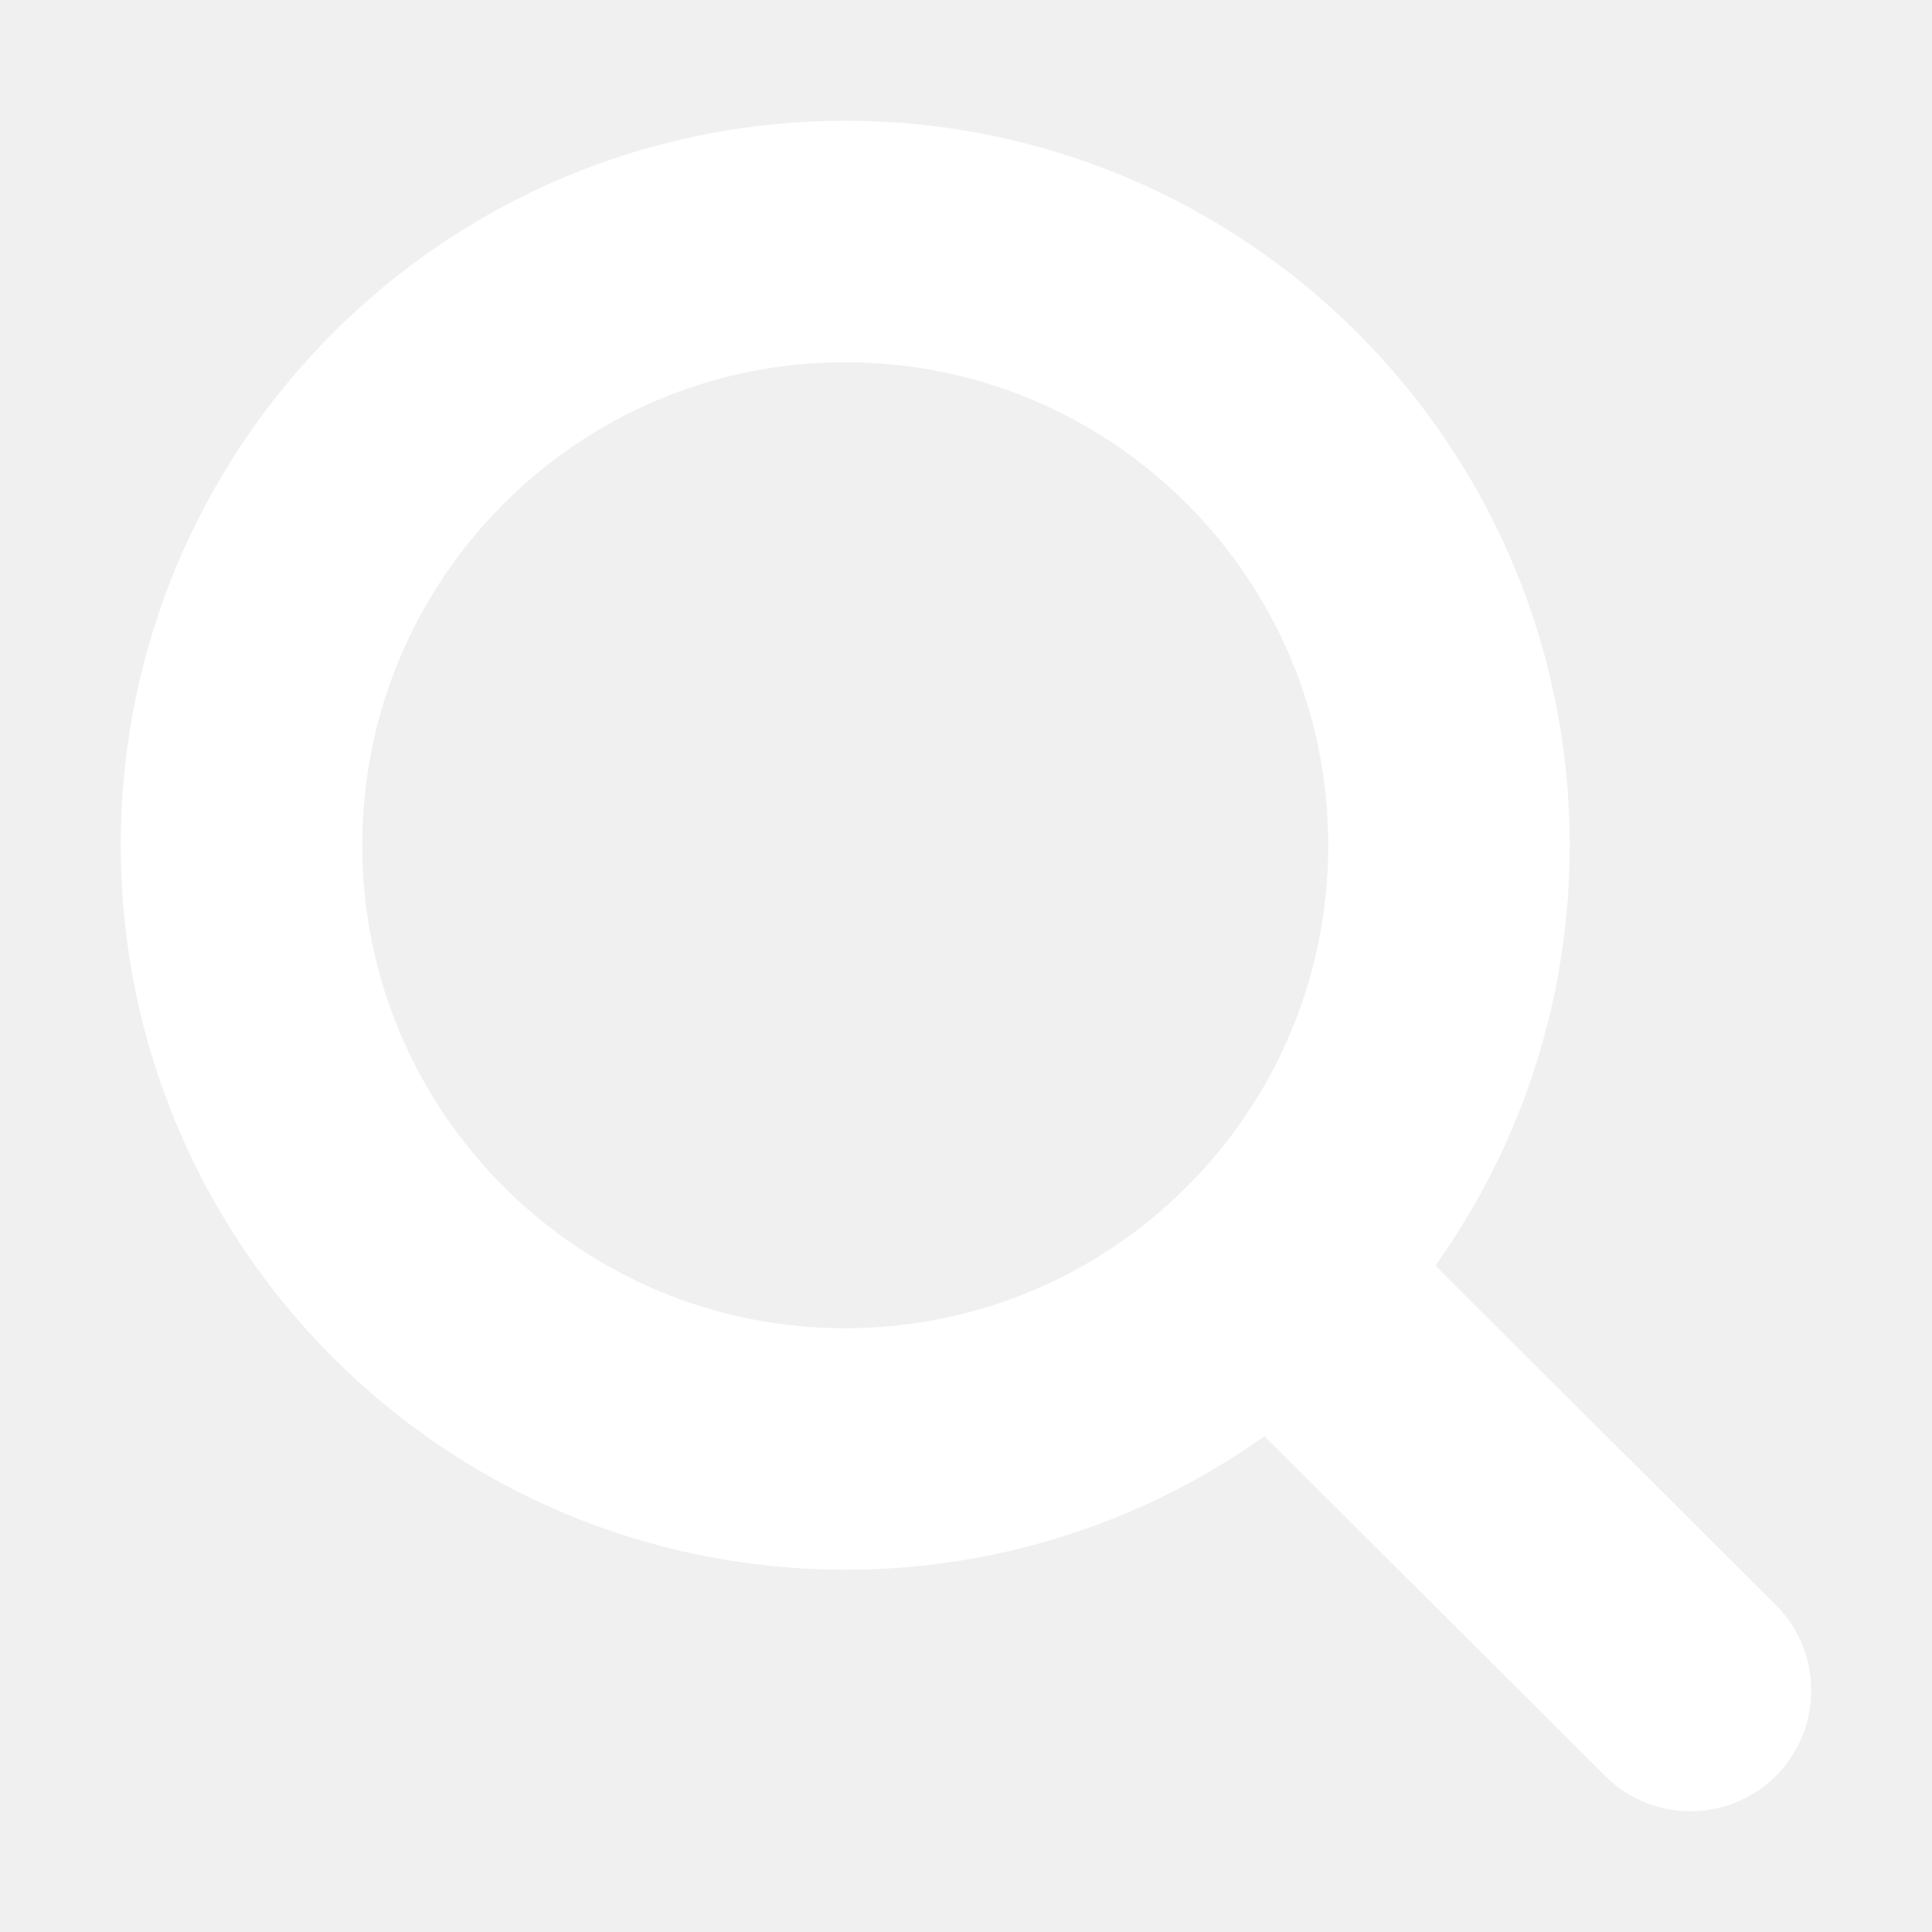
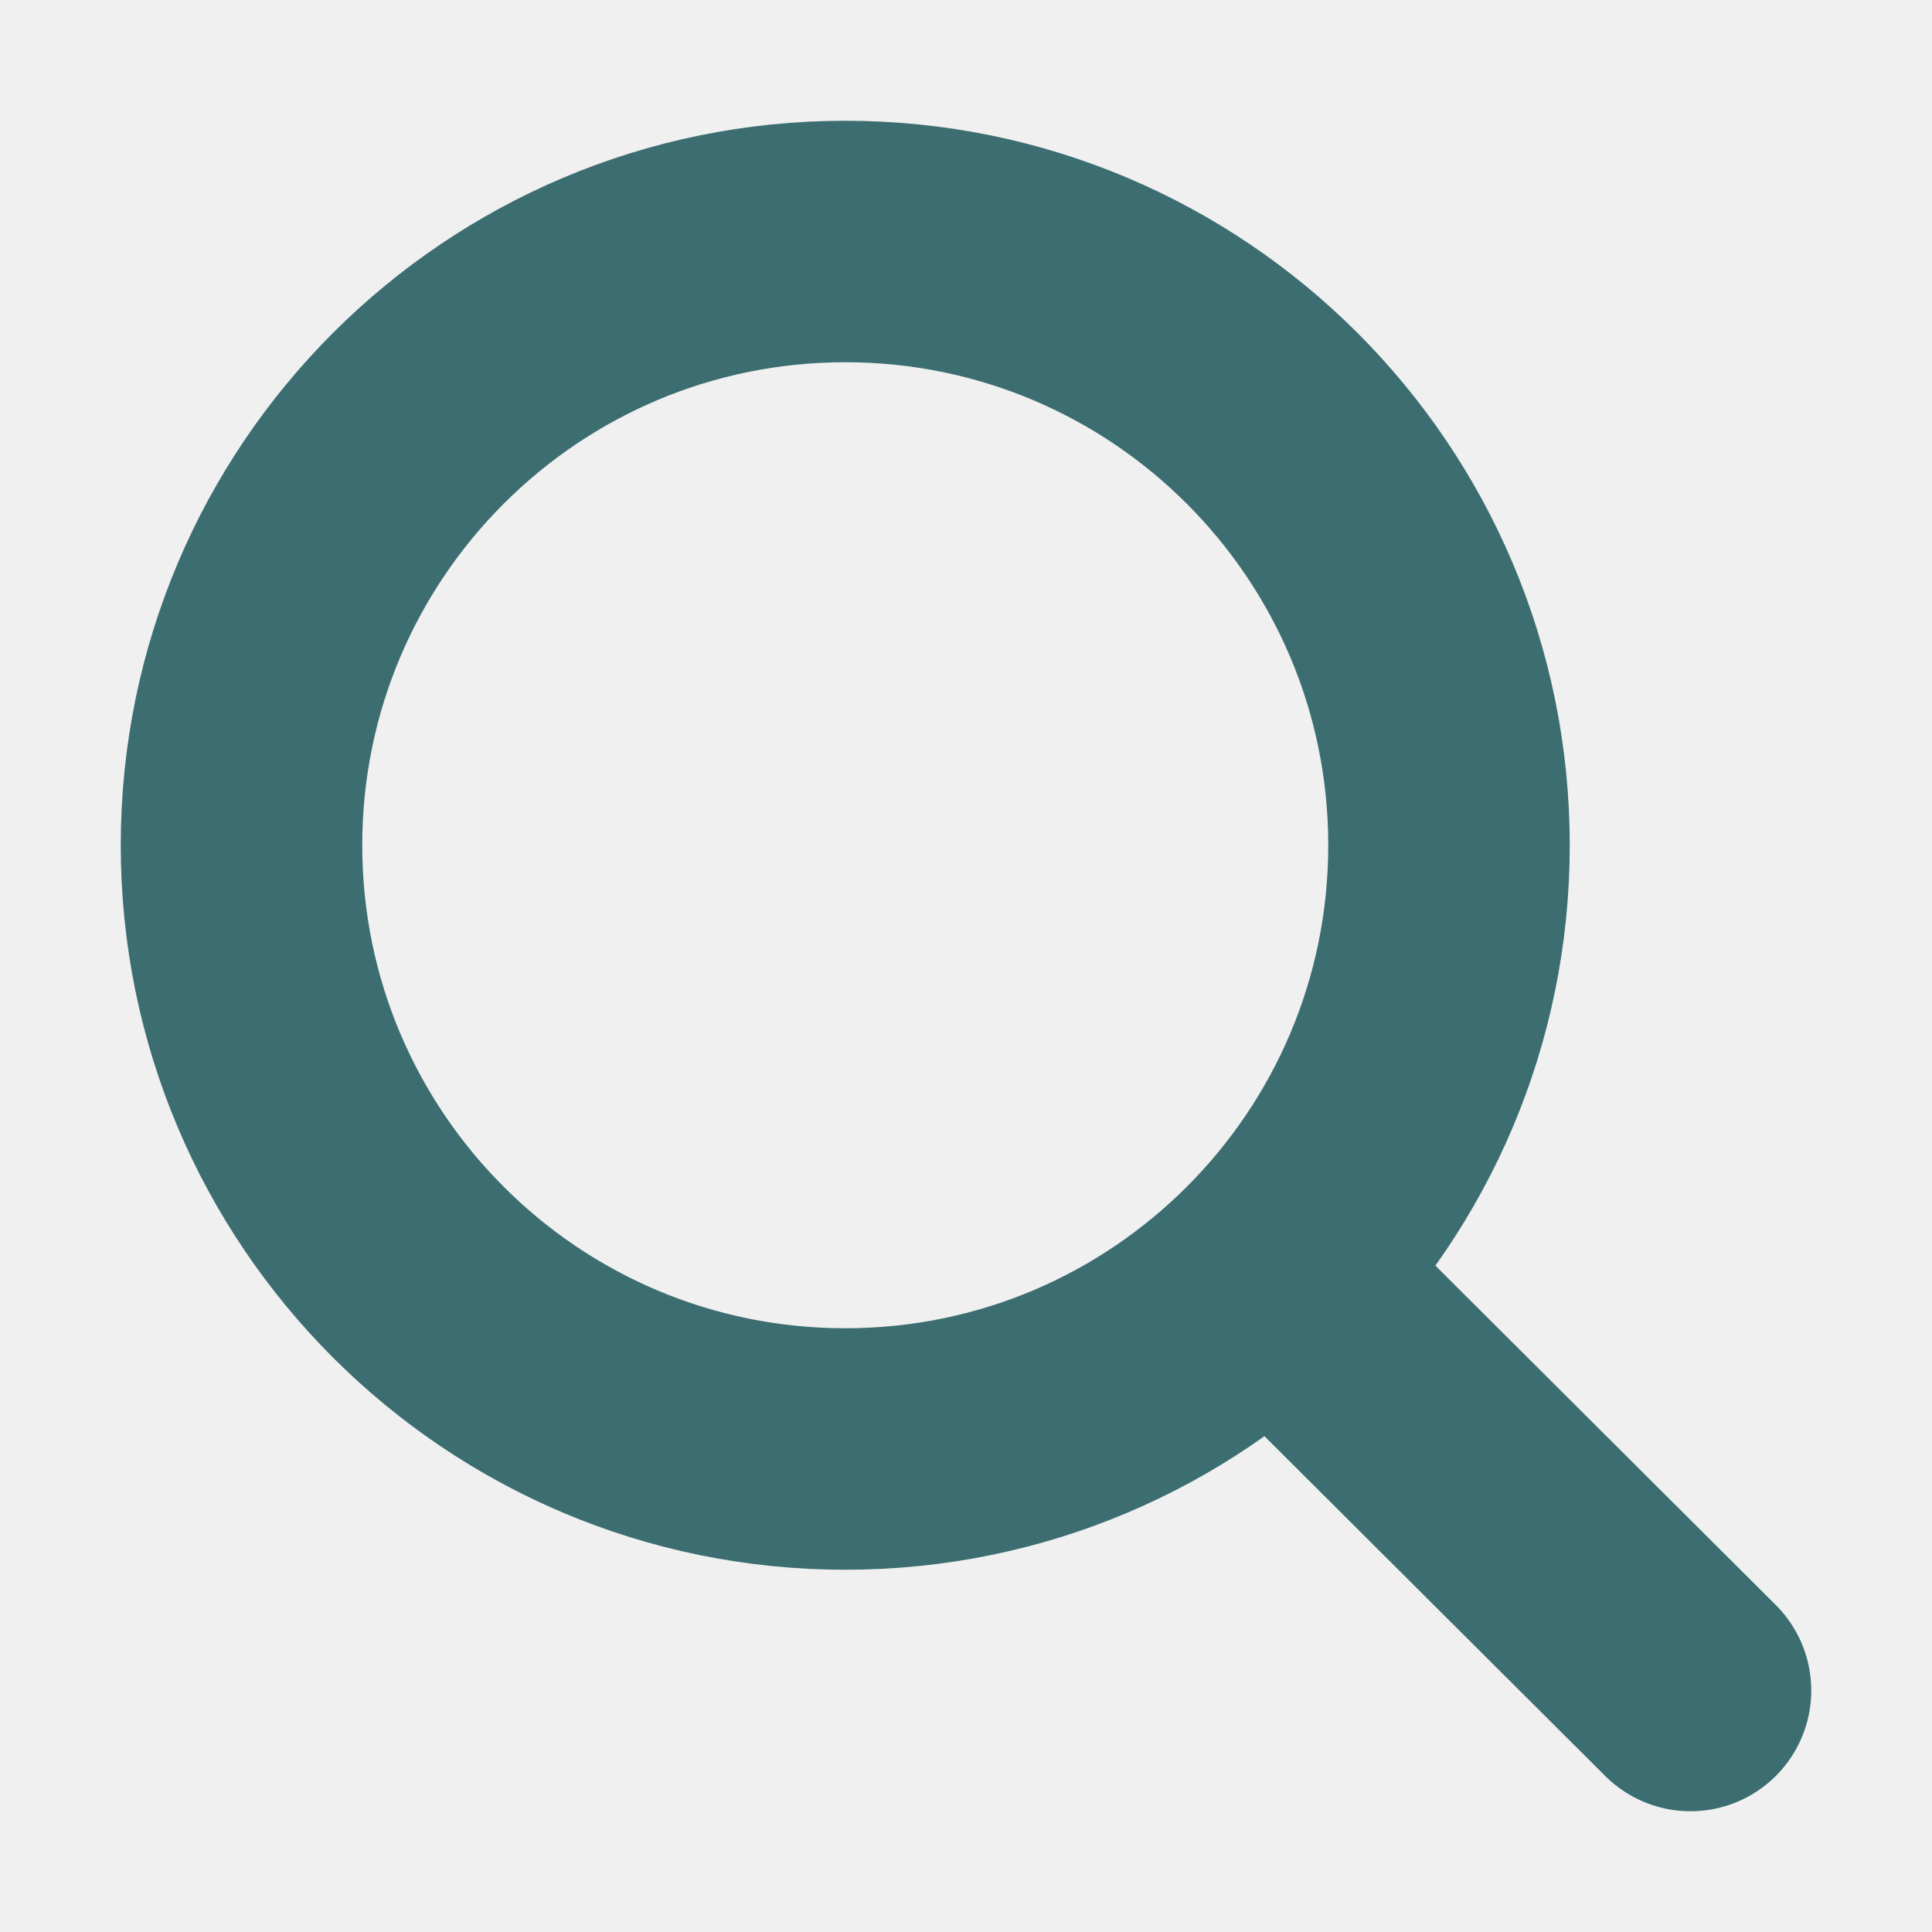
<svg xmlns="http://www.w3.org/2000/svg" width="800px" height="800px" viewBox="0 0 24 24" fill="none">
-   <path d="M15.796 15.811L21 21M18 10.5C18 14.642 14.642 18 10.5 18C6.358 18 3 14.642 3 10.5C3 6.358 6.358 3 10.5 3C14.642 3 18 6.358 18 10.5Z" stroke="#ffffff" stroke-width="3" stroke-linecap="round" stroke-linejoin="round" />
+   <path d="M15.796 15.811L21 21M18 10.5C18 14.642 14.642 18 10.5 18C6.358 18 3 14.642 3 10.5C3 6.358 6.358 3 10.5 3C14.642 3 18 6.358 18 10.5Z" stroke="#3C6E71" stroke-width="3" stroke-linecap="round" stroke-linejoin="round" />
</svg>
